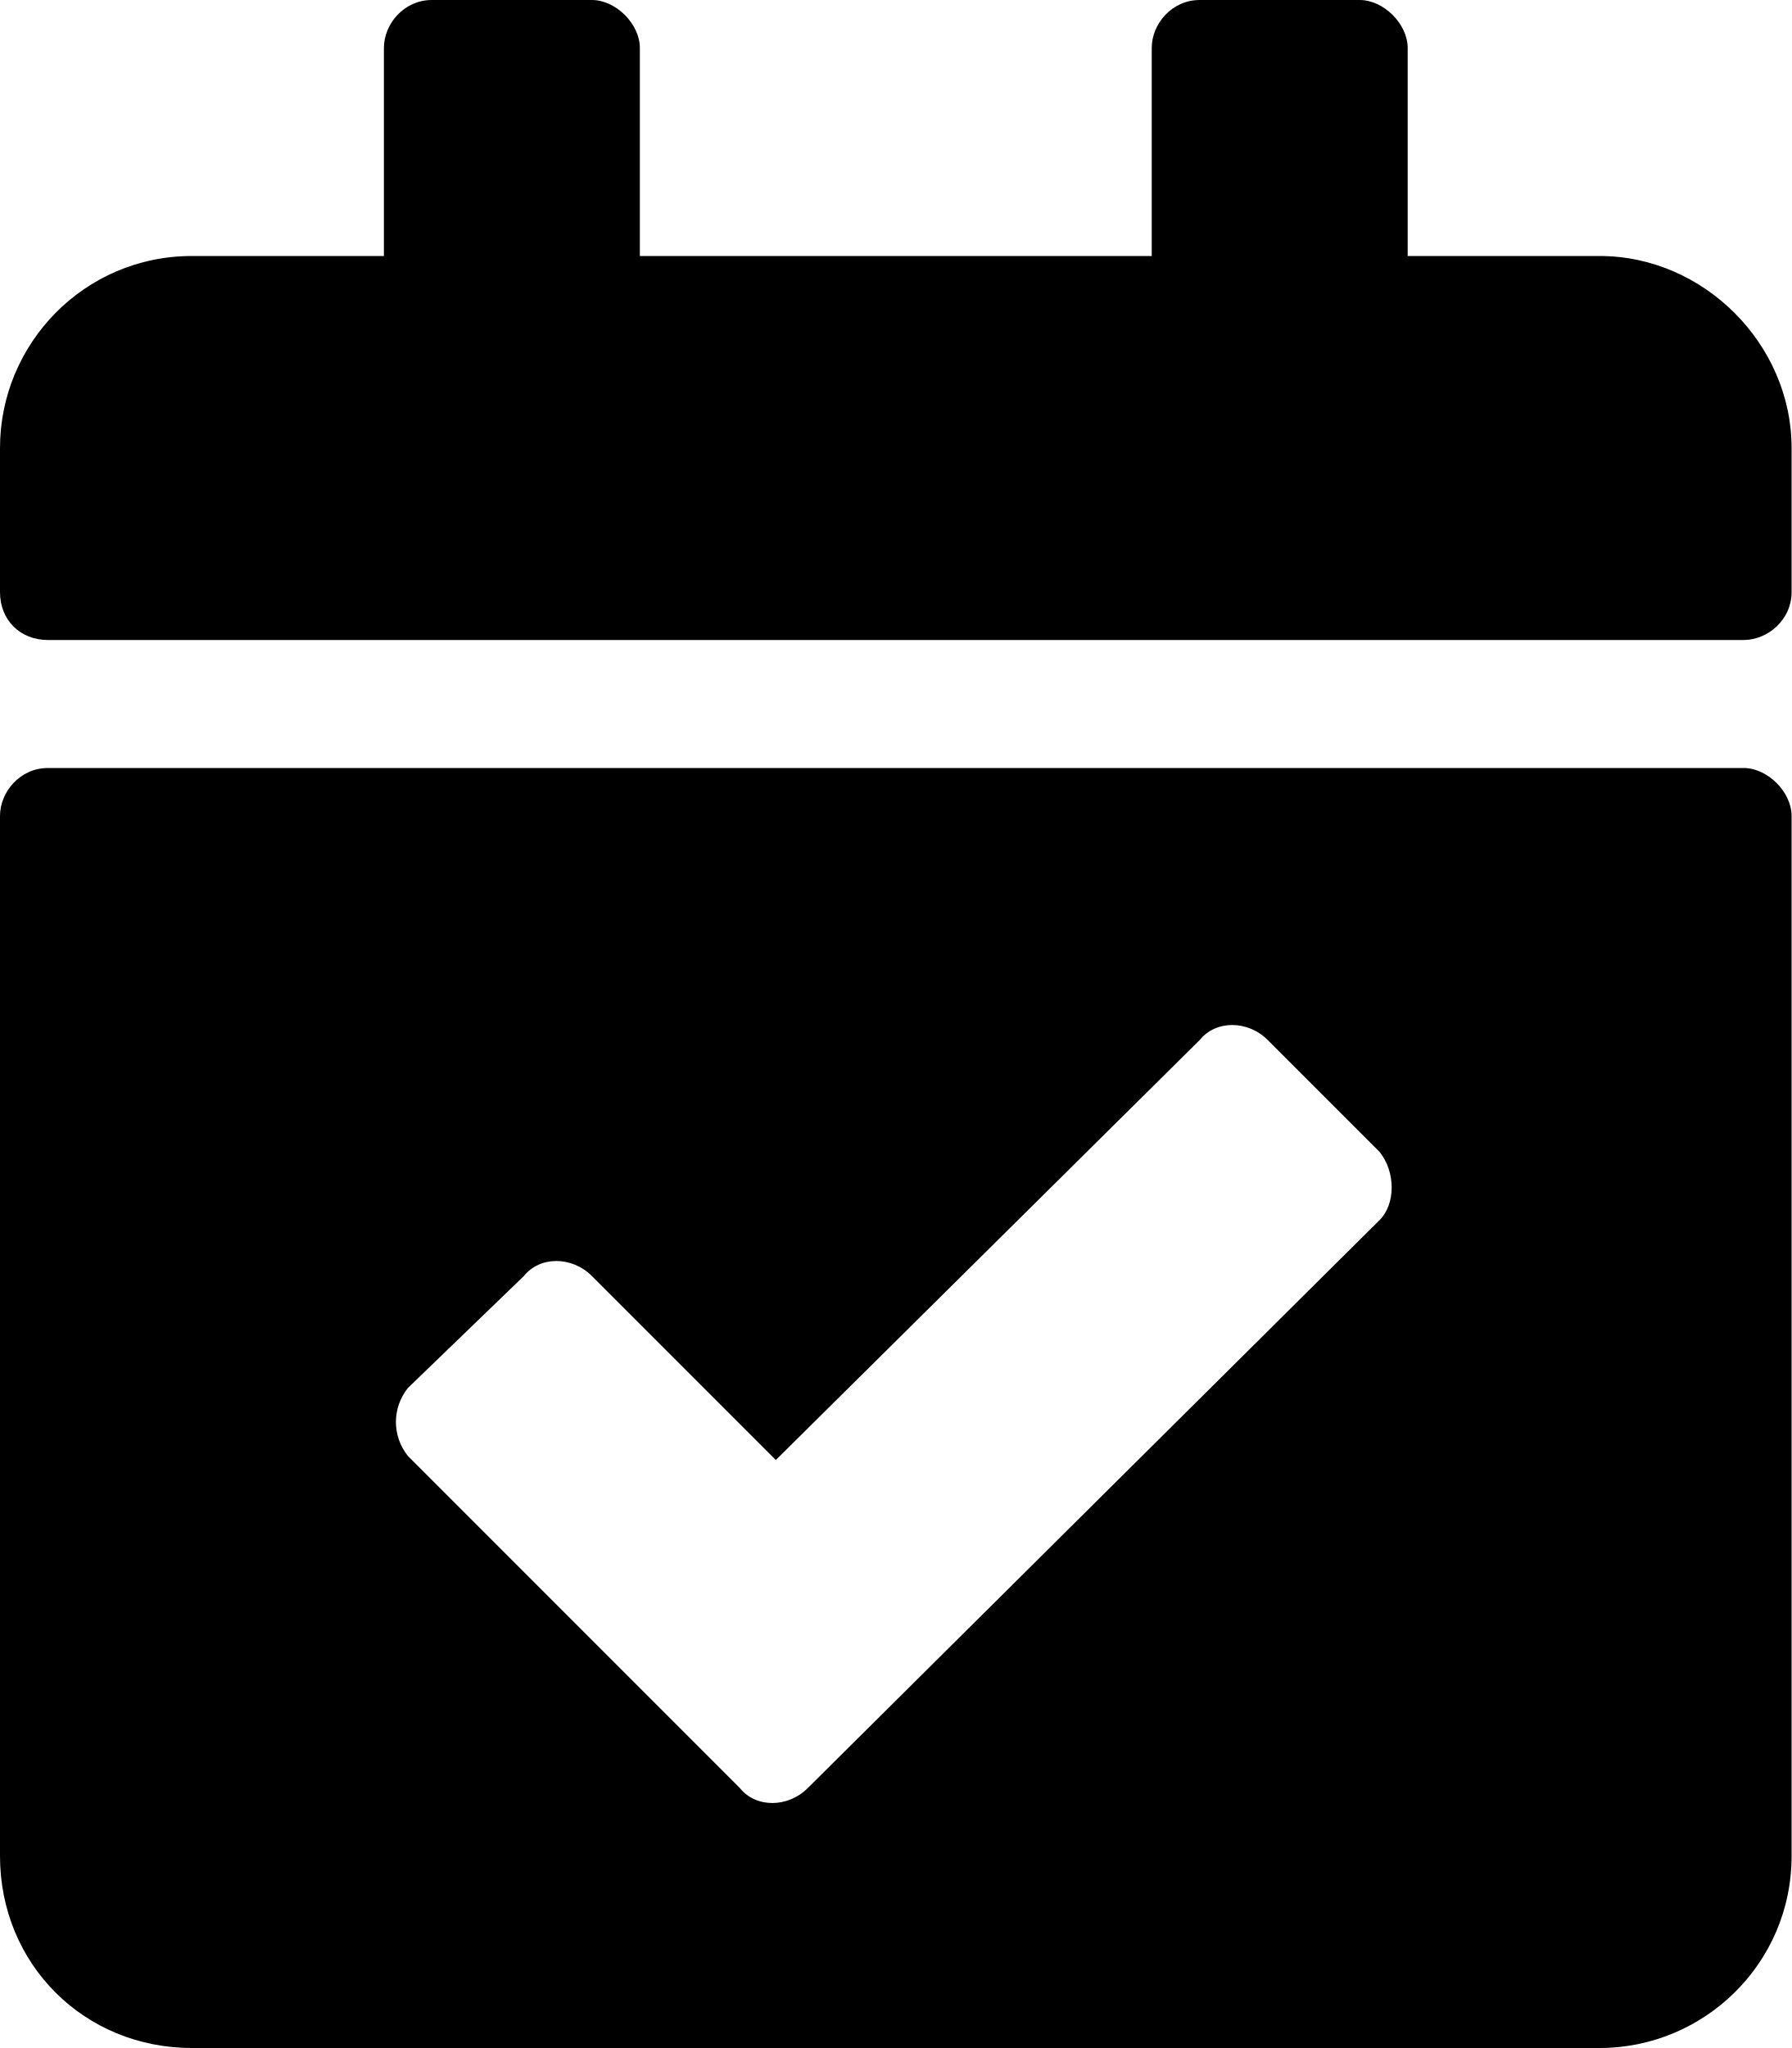
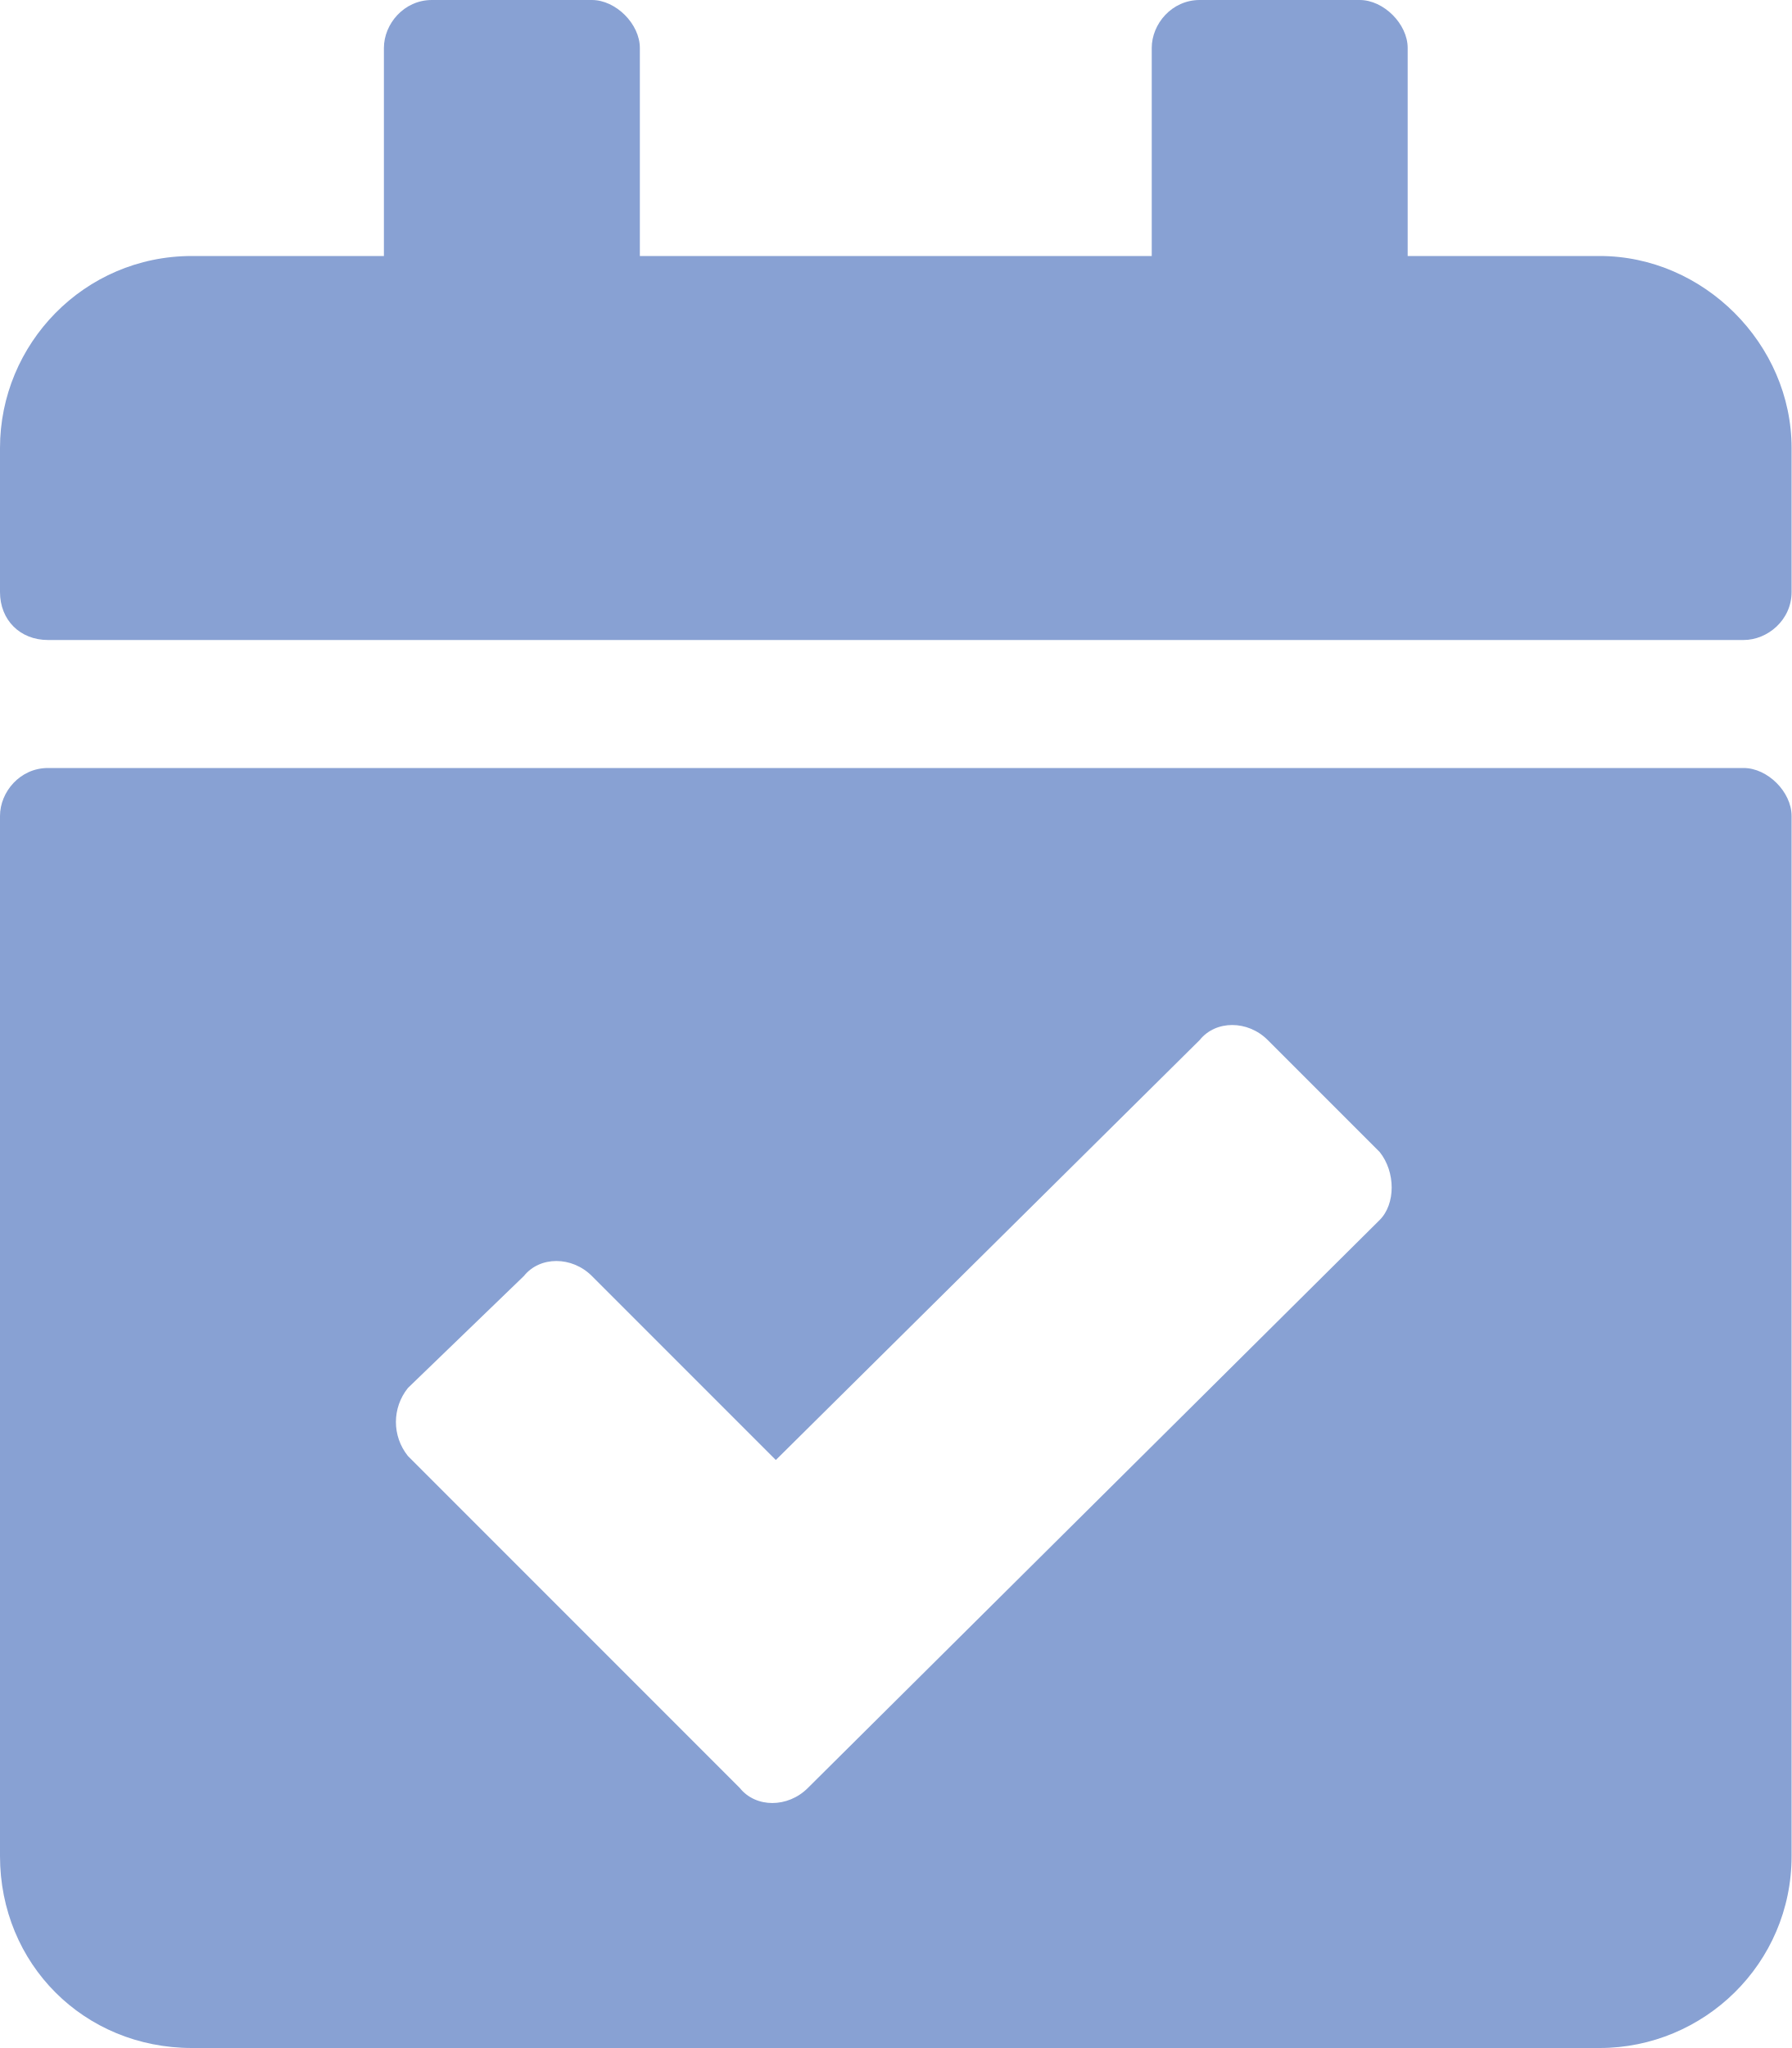
<svg xmlns="http://www.w3.org/2000/svg" width="49" height="56" viewBox="0 0 49 56" fill="none">
-   <path d="M47.688 17.5H1.312C0.547 17.5 0 16.953 0 16.188V12.25C0 9.406 2.297 7 5.25 7H10.5V1.312C10.5 0.656 11.047 0 11.812 0H16.188C16.844 0 17.5 0.656 17.5 1.312V7H31.5V1.312C31.5 0.656 32.047 0 32.812 0H37.188C37.844 0 38.5 0.656 38.5 1.312V7H43.75C46.594 7 49 9.406 49 12.25V16.188C49 16.953 48.344 17.5 47.688 17.5ZM1.312 21H47.688C48.344 21 49 21.656 49 22.312V50.75C49 53.703 46.594 56 43.75 56H5.25C2.297 56 0 53.703 0 50.75V22.312C0 21.656 0.547 21 1.312 21ZM37.734 31.5L34.672 28.438C34.125 27.891 33.25 27.891 32.812 28.438L21.219 39.922L16.188 34.891C15.641 34.344 14.766 34.344 14.328 34.891L11.156 37.953C10.719 38.5 10.719 39.266 11.156 39.812L20.234 48.891C20.672 49.438 21.547 49.438 22.094 48.891L37.734 33.359C38.172 32.922 38.172 32.047 37.734 31.5Z" fill="black" />
+   <path d="M47.688 17.5H1.312C0.547 17.5 0 16.953 0 16.188V12.25C0 9.406 2.297 7 5.25 7H10.5V1.312C10.5 0.656 11.047 0 11.812 0H16.188C16.844 0 17.5 0.656 17.5 1.312V7H31.5V1.312C31.5 0.656 32.047 0 32.812 0H37.188C37.844 0 38.5 0.656 38.5 1.312V7H43.75C46.594 7 49 9.406 49 12.25V16.188C49 16.953 48.344 17.5 47.688 17.5ZM1.312 21H47.688C48.344 21 49 21.656 49 22.312V50.75C49 53.703 46.594 56 43.75 56H5.25C2.297 56 0 53.703 0 50.75V22.312C0 21.656 0.547 21 1.312 21ZM37.734 31.5L34.672 28.438C34.125 27.891 33.25 27.891 32.812 28.438L21.219 39.922L16.188 34.891C15.641 34.344 14.766 34.344 14.328 34.891L11.156 37.953C10.719 38.5 10.719 39.266 11.156 39.812L20.234 48.891C20.672 49.438 21.547 49.438 22.094 48.891L37.734 33.359C38.172 32.922 38.172 32.047 37.734 31.5Z" fill="#88a1d3" />
</svg>
